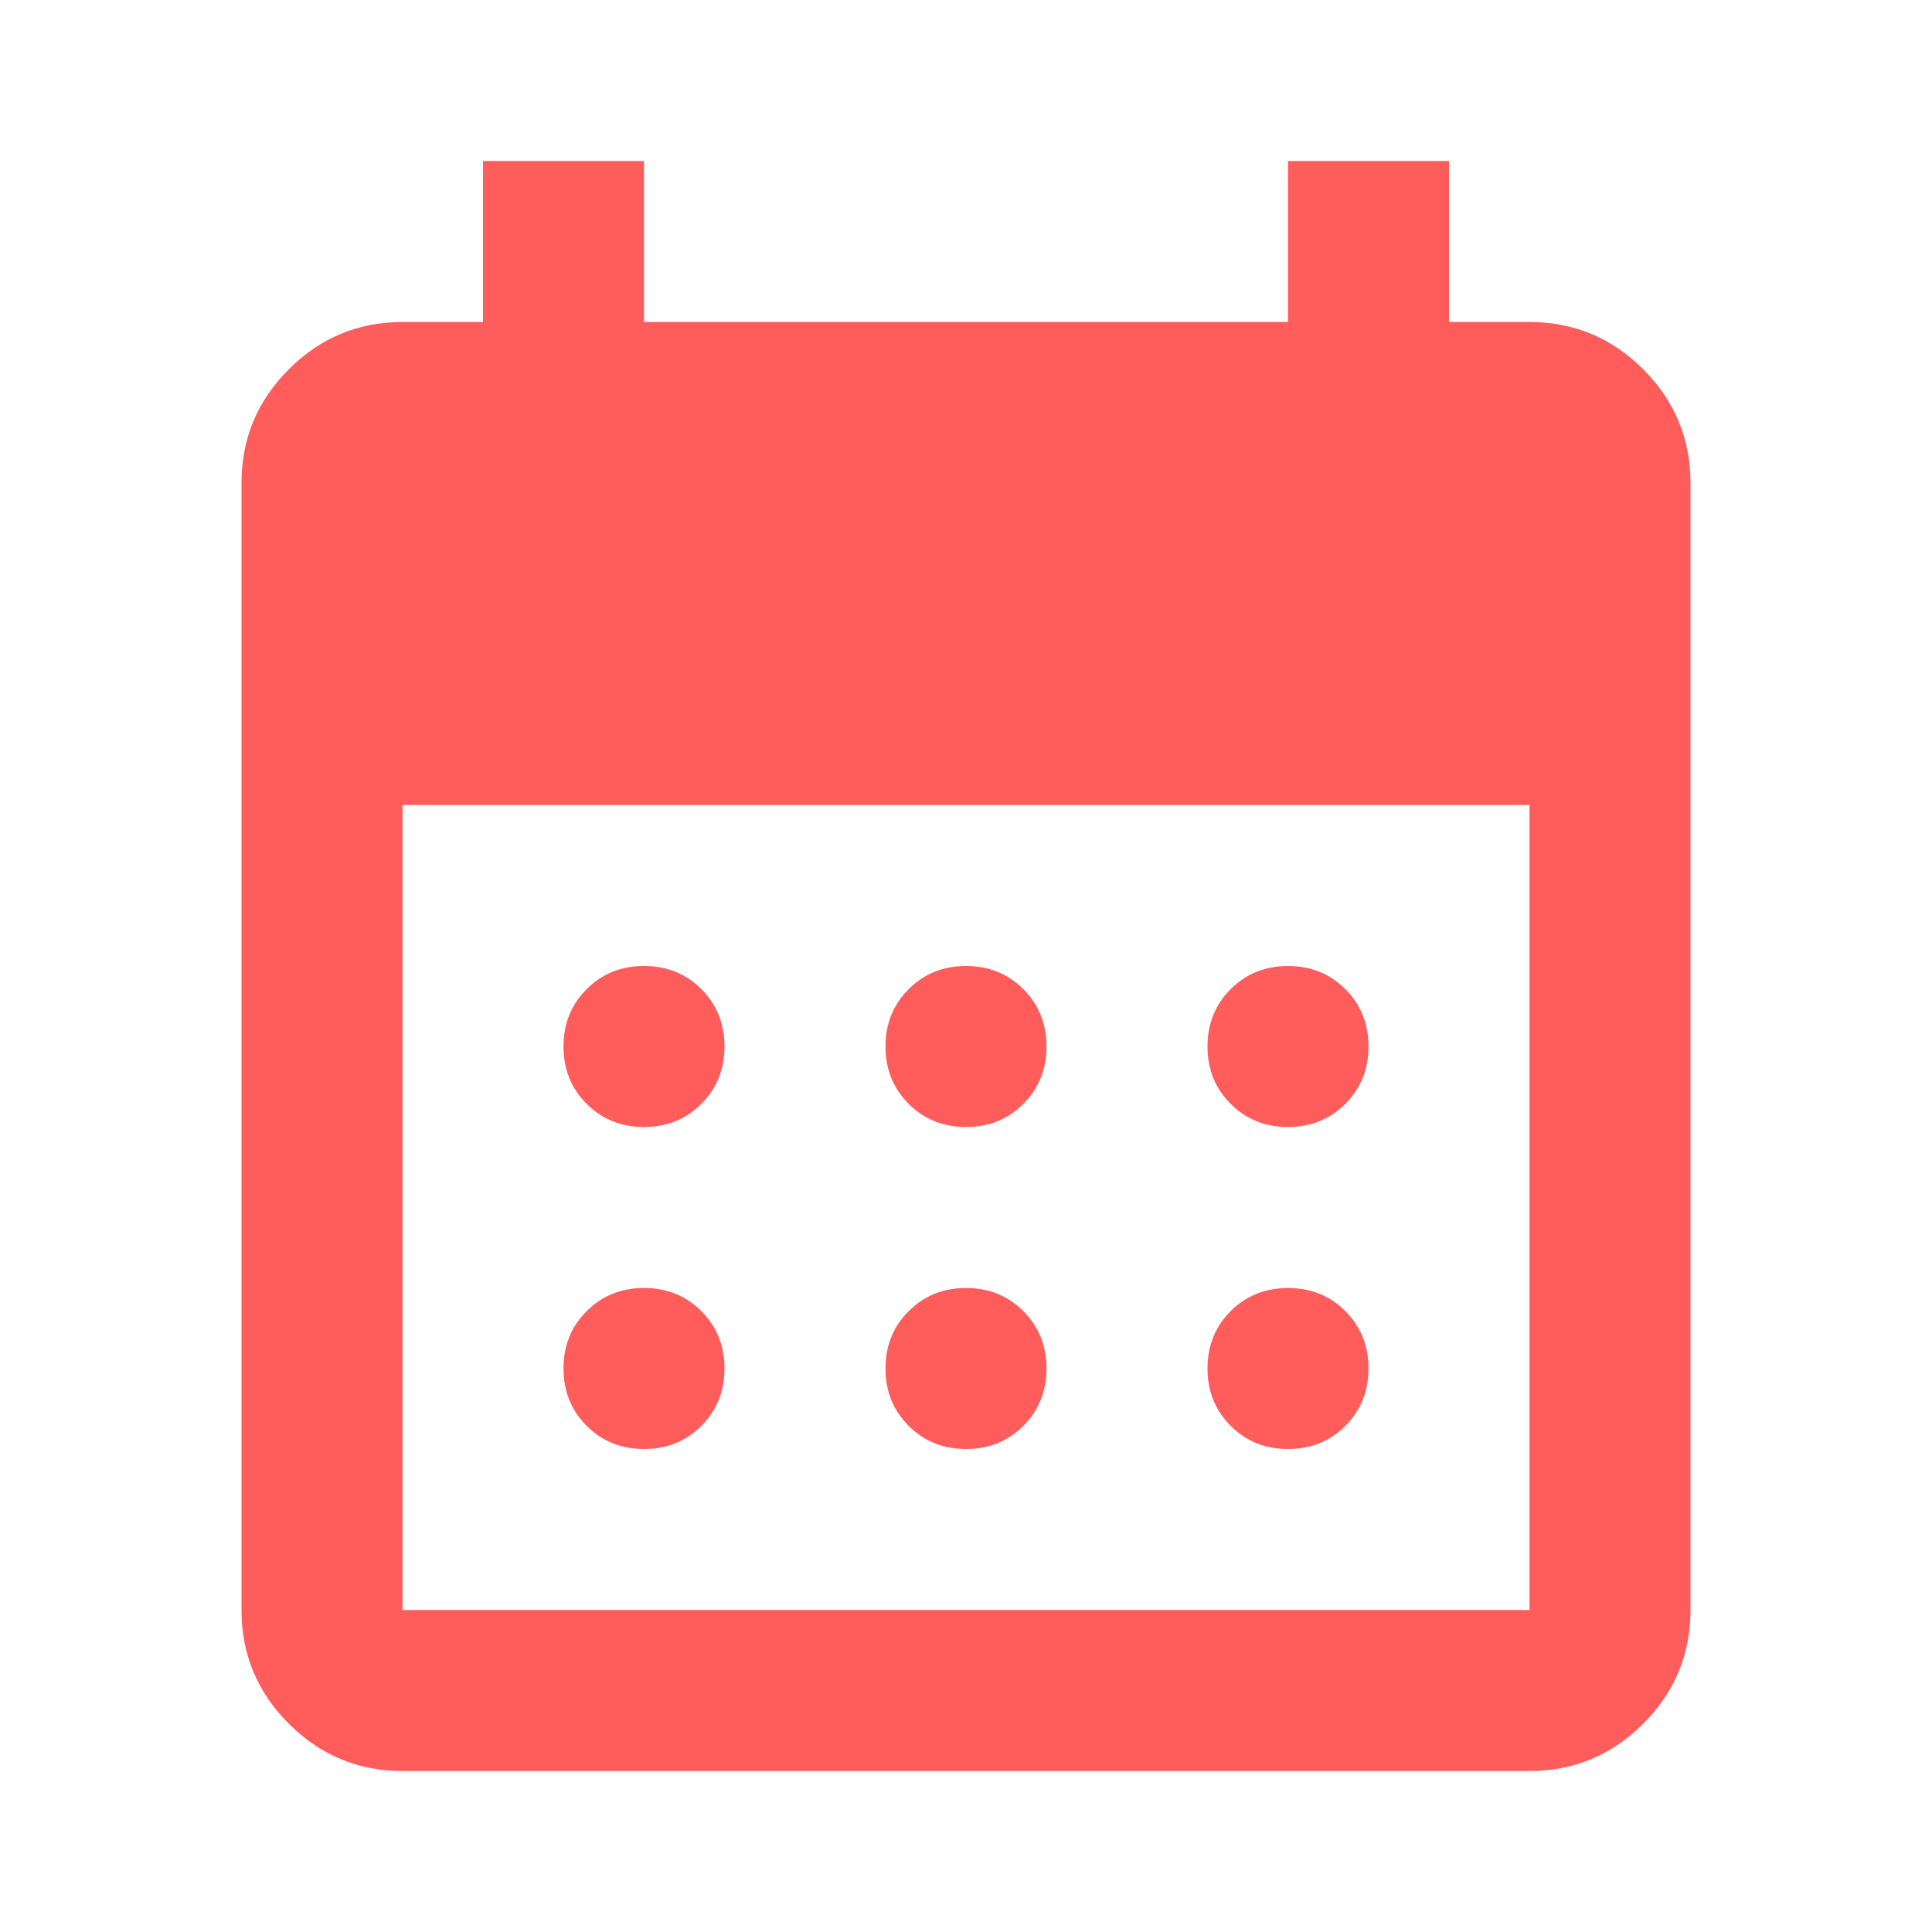
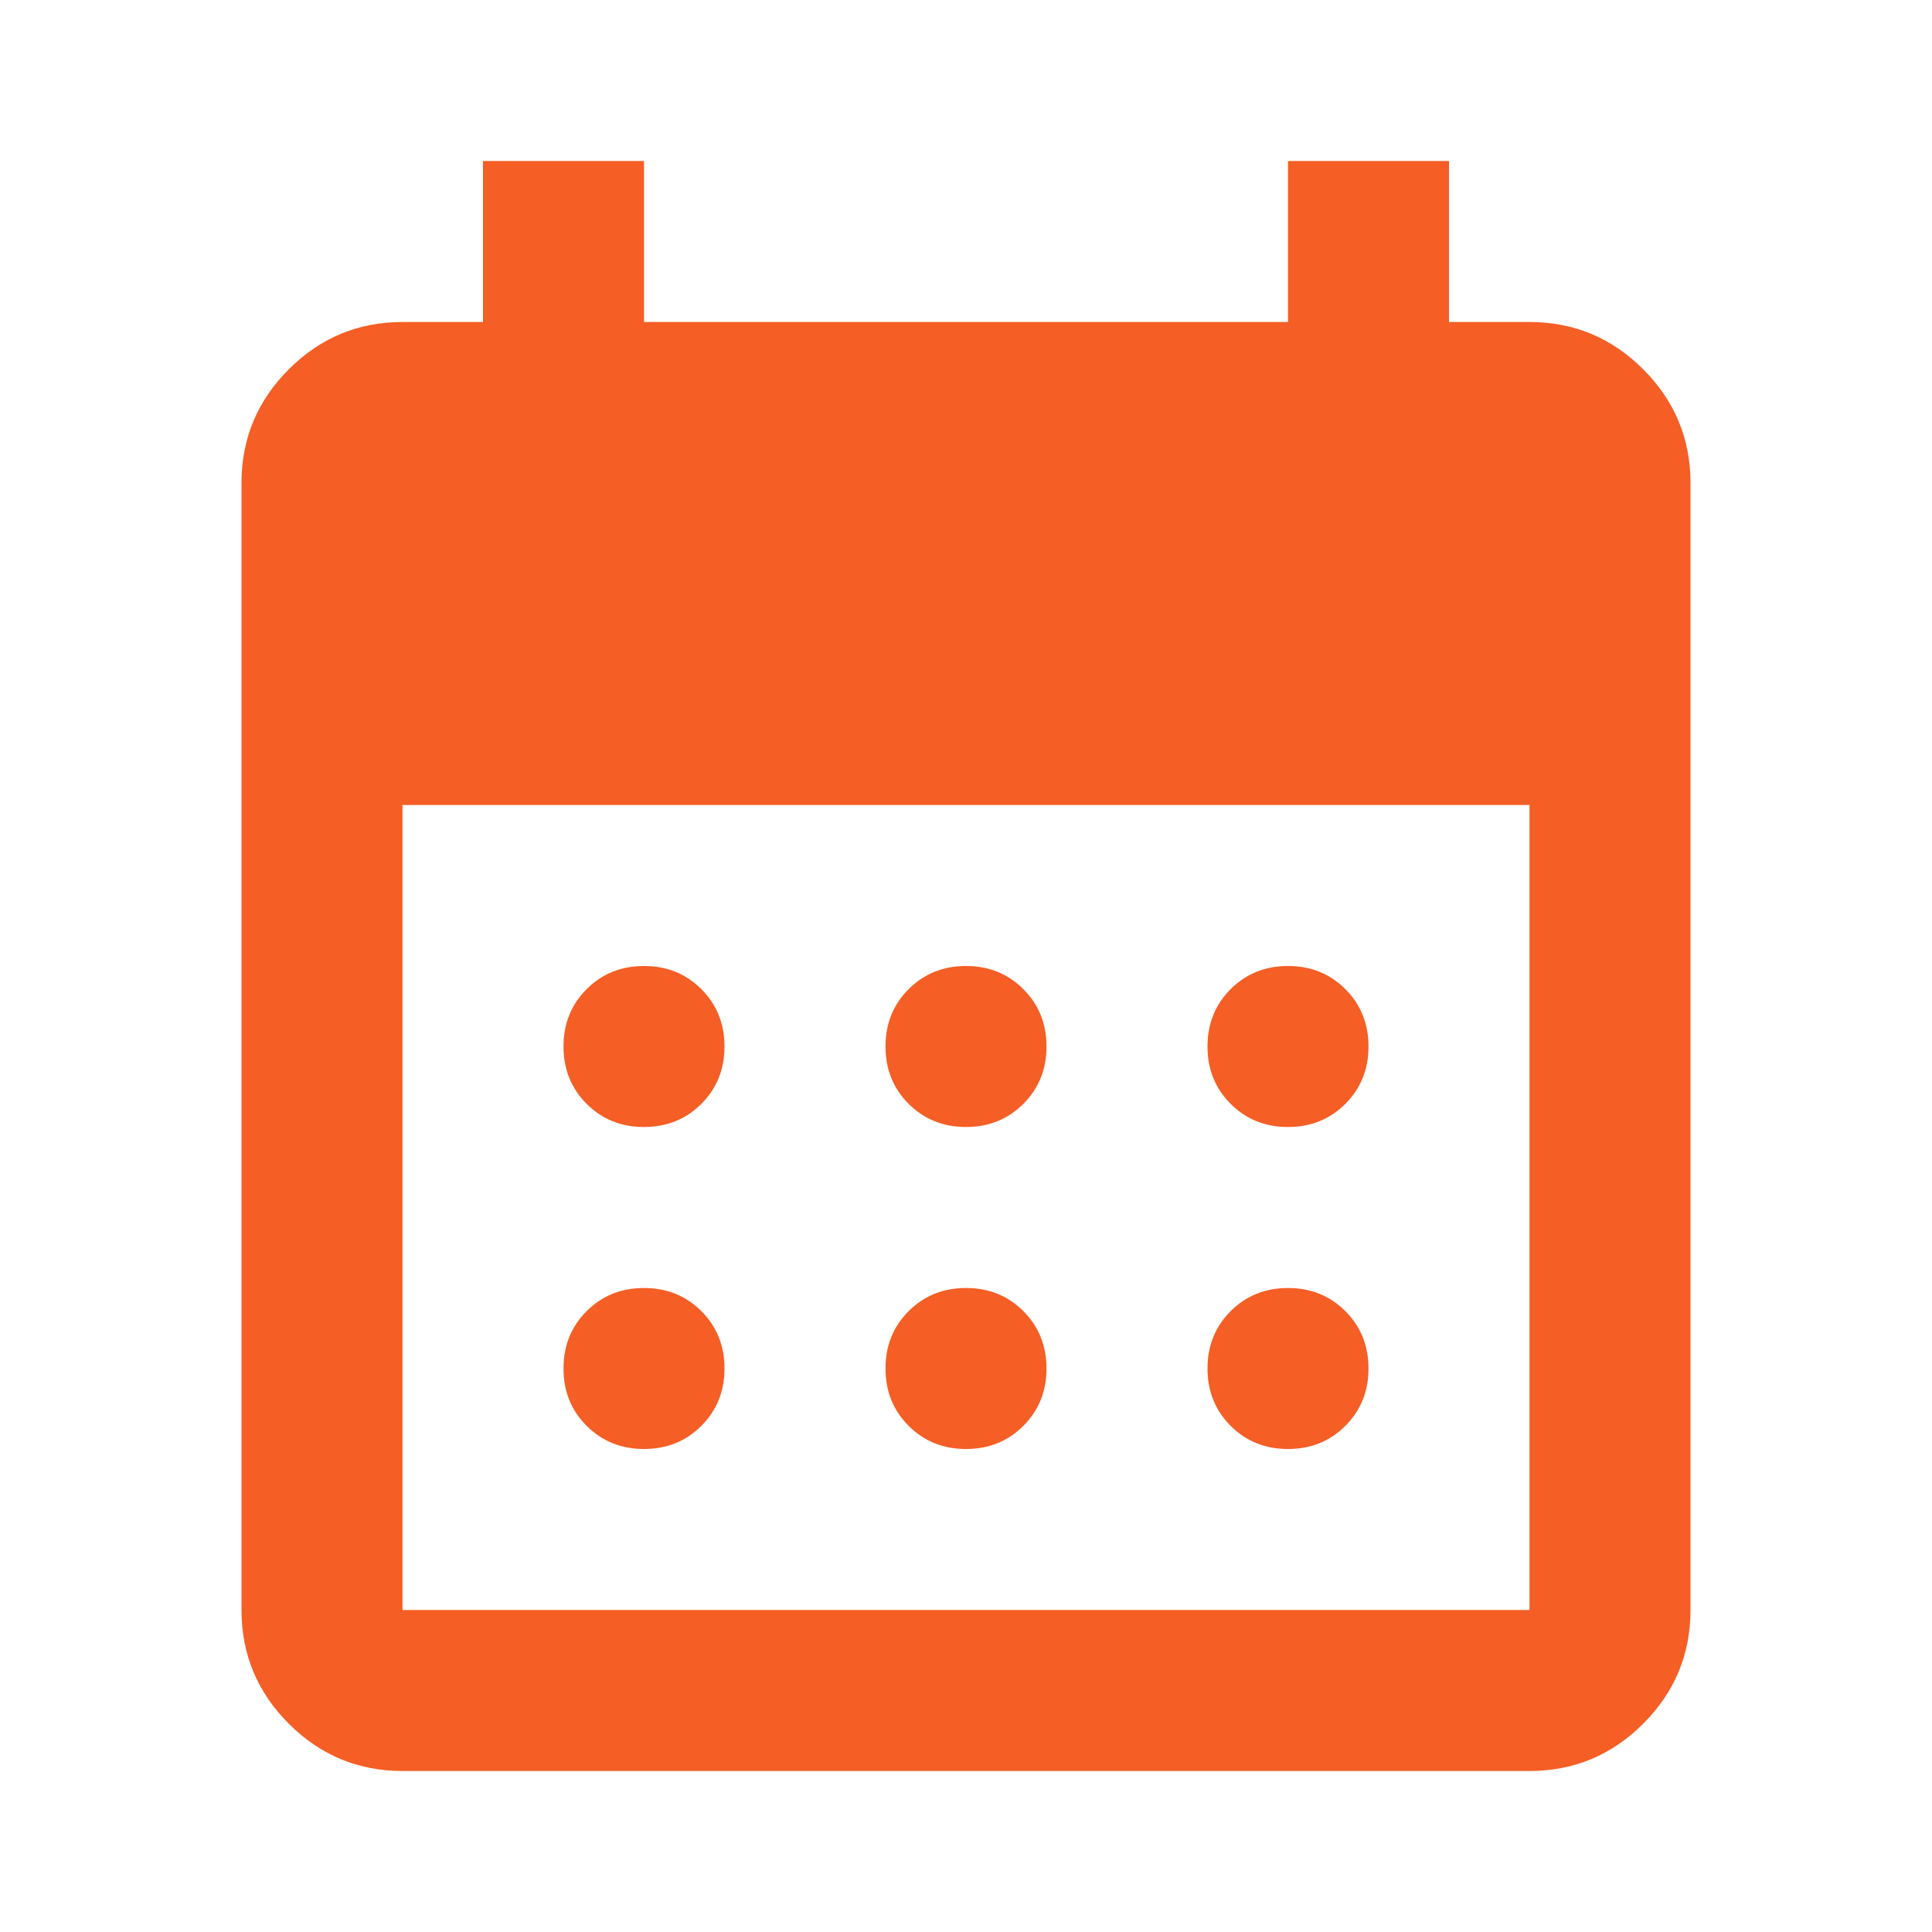
- <svg xmlns="http://www.w3.org/2000/svg" height="24px" viewBox="0 -960 960 960" width="24px" fill="#ff5c5c">
+ <svg xmlns="http://www.w3.org/2000/svg" height="24px" viewBox="0 -960 960 960" width="24px" fill="#f55e25">
  <path d="M480-400q-17 0-28.5-11.5T440-440q0-17 11.5-28.5T480-480q17 0 28.5 11.5T520-440q0 17-11.5 28.5T480-400Zm-160 0q-17 0-28.5-11.5T280-440q0-17 11.5-28.5T320-480q17 0 28.5 11.5T360-440q0 17-11.5 28.5T320-400Zm320 0q-17 0-28.5-11.5T600-440q0-17 11.5-28.5T640-480q17 0 28.5 11.5T680-440q0 17-11.5 28.5T640-400ZM480-240q-17 0-28.5-11.5T440-280q0-17 11.5-28.5T480-320q17 0 28.5 11.5T520-280q0 17-11.5 28.5T480-240Zm-160 0q-17 0-28.5-11.5T280-280q0-17 11.5-28.5T320-320q17 0 28.5 11.5T360-280q0 17-11.5 28.5T320-240Zm320 0q-17 0-28.5-11.5T600-280q0-17 11.5-28.5T640-320q17 0 28.5 11.5T680-280q0 17-11.5 28.5T640-240ZM200-80q-33 0-56.5-23.5T120-160v-560q0-33 23.5-56.5T200-800h40v-80h80v80h320v-80h80v80h40q33 0 56.5 23.5T840-720v560q0 33-23.5 56.5T760-80H200Zm0-80h560v-400H200v400Z" />
</svg>
